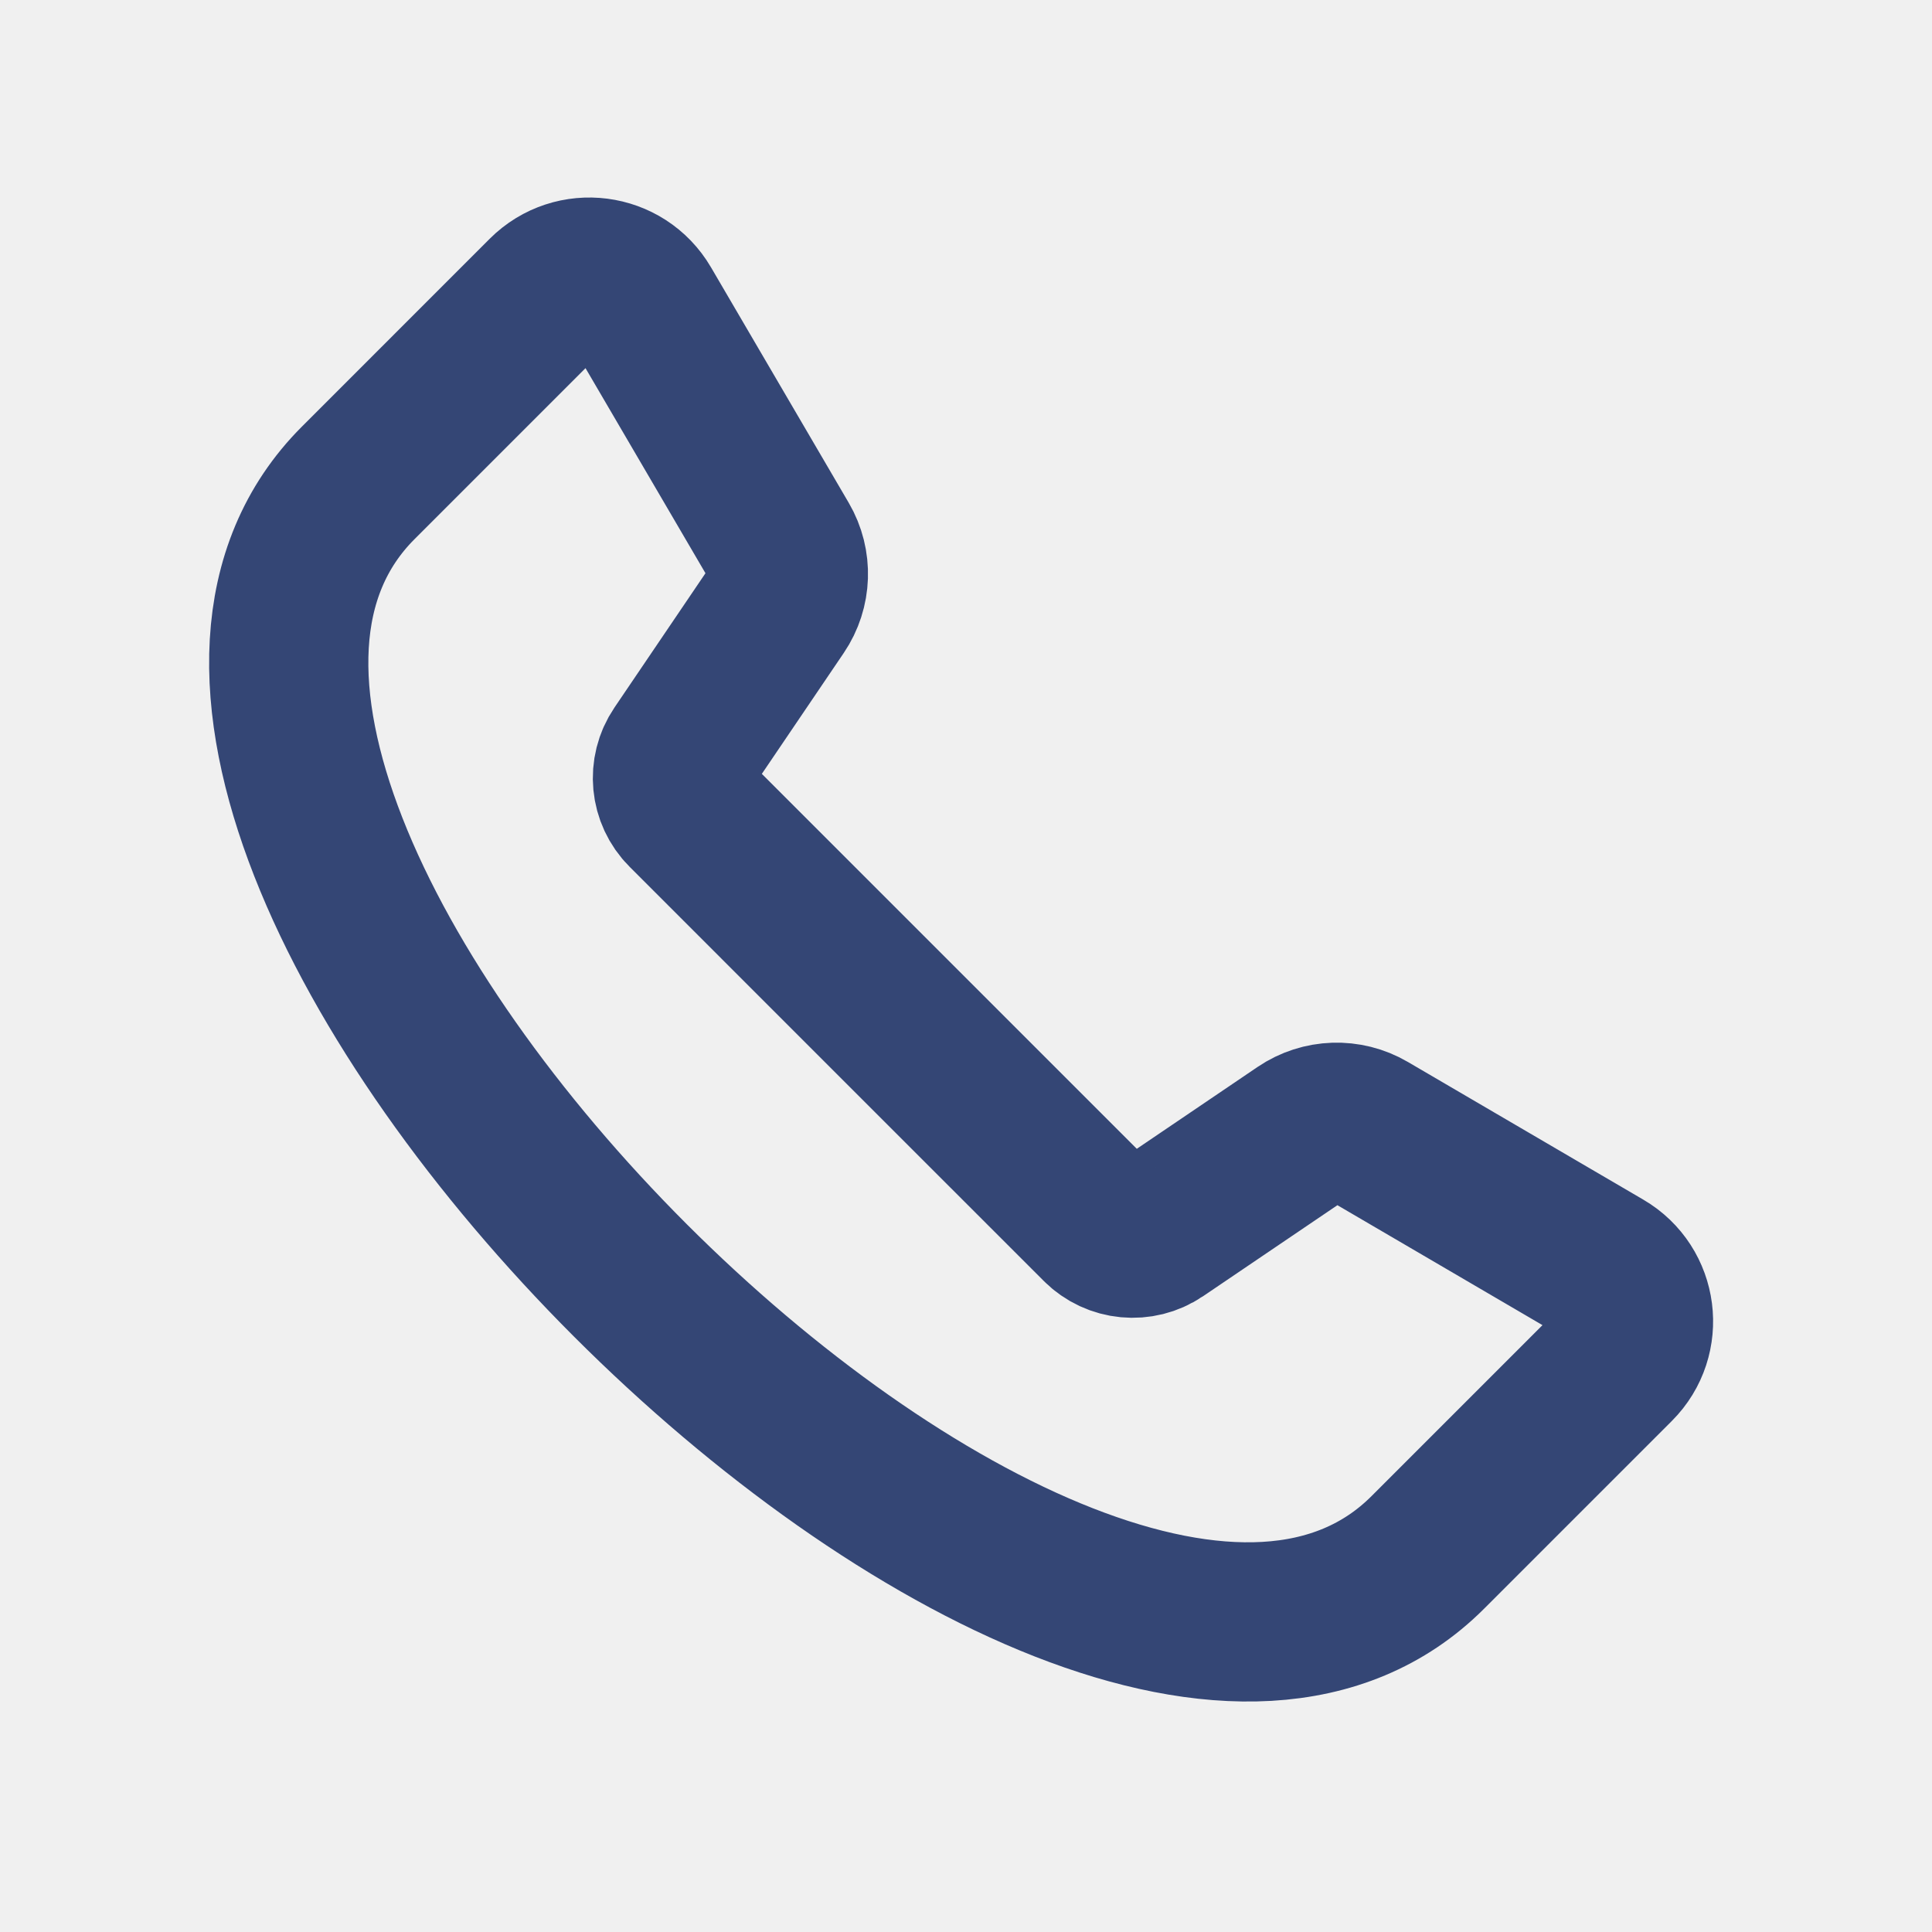
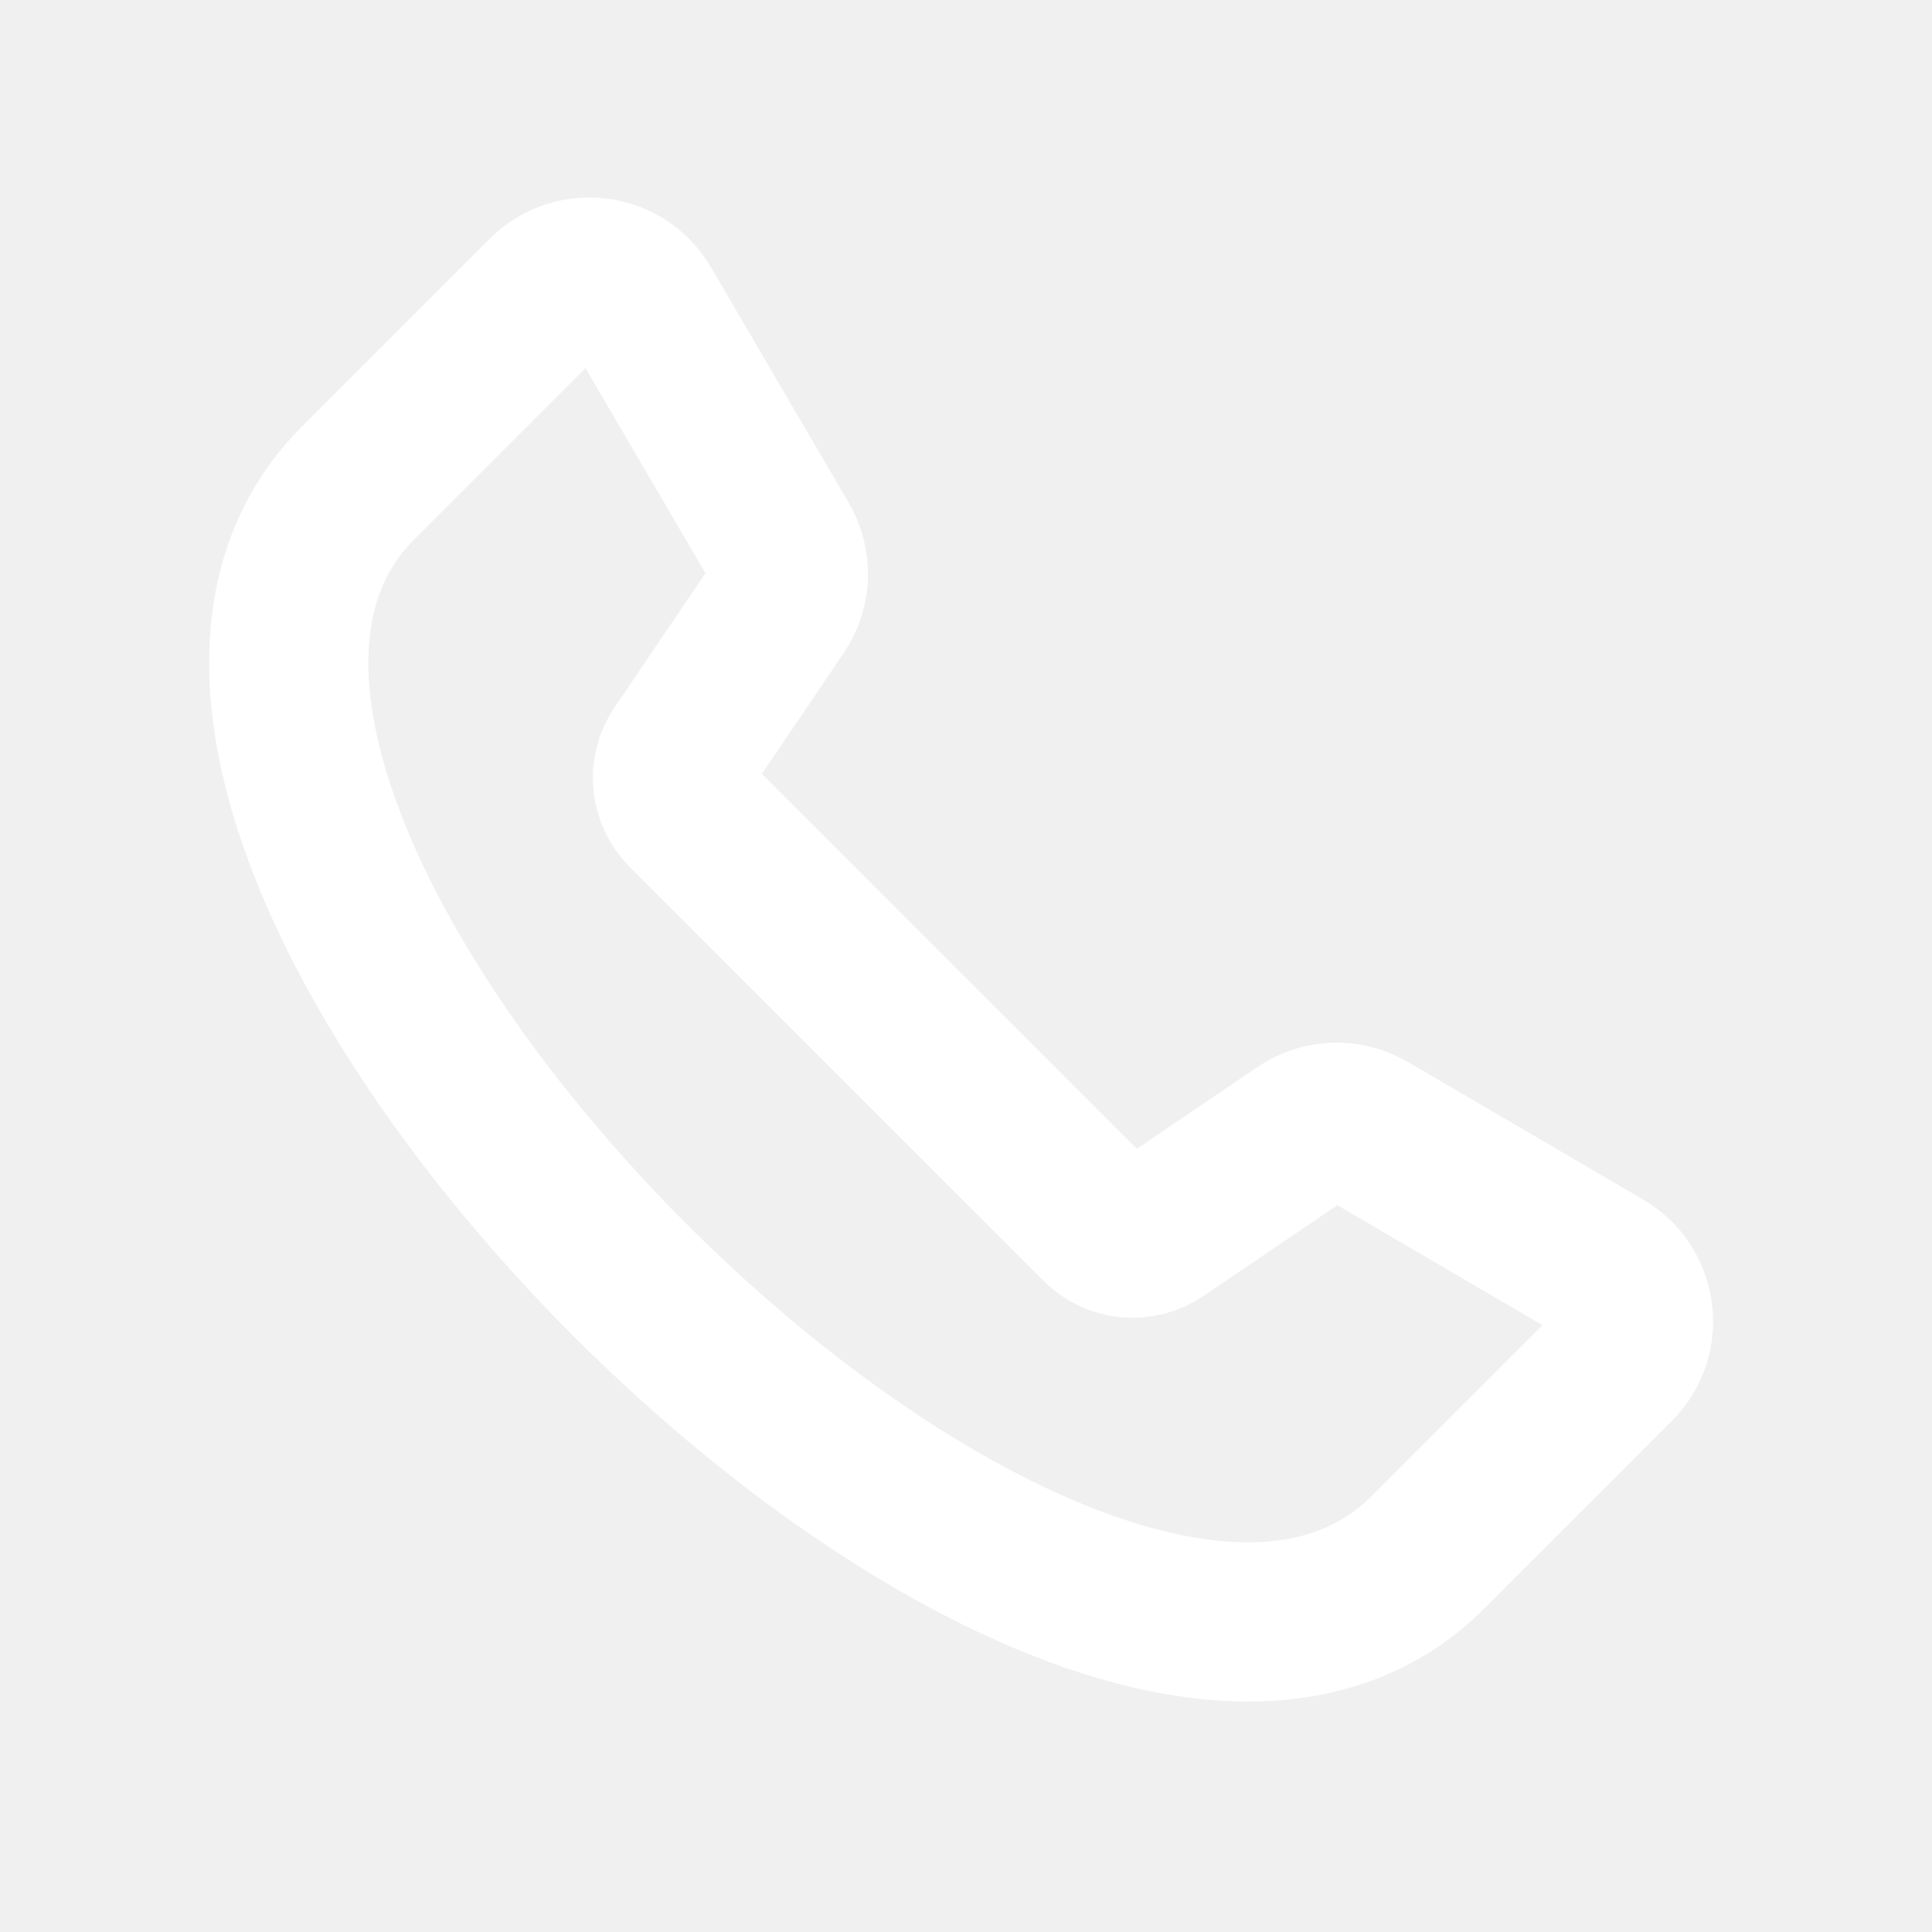
<svg xmlns="http://www.w3.org/2000/svg" width="63" height="63" viewBox="0 0 63 63" fill="none">
  <g clip-path="url(#clip0_915_21160)">
-     <path d="M46.559 50.622C35.137 62.044 0.26 27.167 11.682 15.745L17.803 9.623C18.73 8.696 20.282 8.896 20.944 10.028L25.435 17.706C25.824 18.371 25.796 19.2 25.364 19.837L22.186 24.528C21.782 25.124 21.858 25.922 22.367 26.43L29.12 33.184L35.874 39.937C36.382 40.445 37.18 40.521 37.776 40.118L42.466 36.94C43.104 36.508 43.933 36.48 44.597 36.869L52.276 41.36C53.407 42.021 53.607 43.574 52.681 44.5L46.559 50.622Z" stroke="#344675" stroke-width="5.192" stroke-linecap="round" stroke-linejoin="round" />
+     <path d="M46.559 50.622C35.137 62.044 0.26 27.167 11.682 15.745L17.803 9.623C18.73 8.696 20.282 8.896 20.944 10.028L25.435 17.706C25.824 18.371 25.796 19.2 25.364 19.837L22.186 24.528C21.782 25.124 21.858 25.922 22.367 26.43L29.12 33.184L35.874 39.937C36.382 40.445 37.18 40.521 37.776 40.118L42.466 36.94C43.104 36.508 43.933 36.48 44.597 36.869L52.276 41.36C53.407 42.021 53.607 43.574 52.681 44.5L46.559 50.622Z" stroke="white" stroke-width="5.192" stroke-linecap="round" stroke-linejoin="round" />
  </g>
  <defs>
    <clipPath id="clip0_915_21160">
      <rect width="62.304" height="62.304" fill="white" />
    </clipPath>
  </defs>
</svg>
